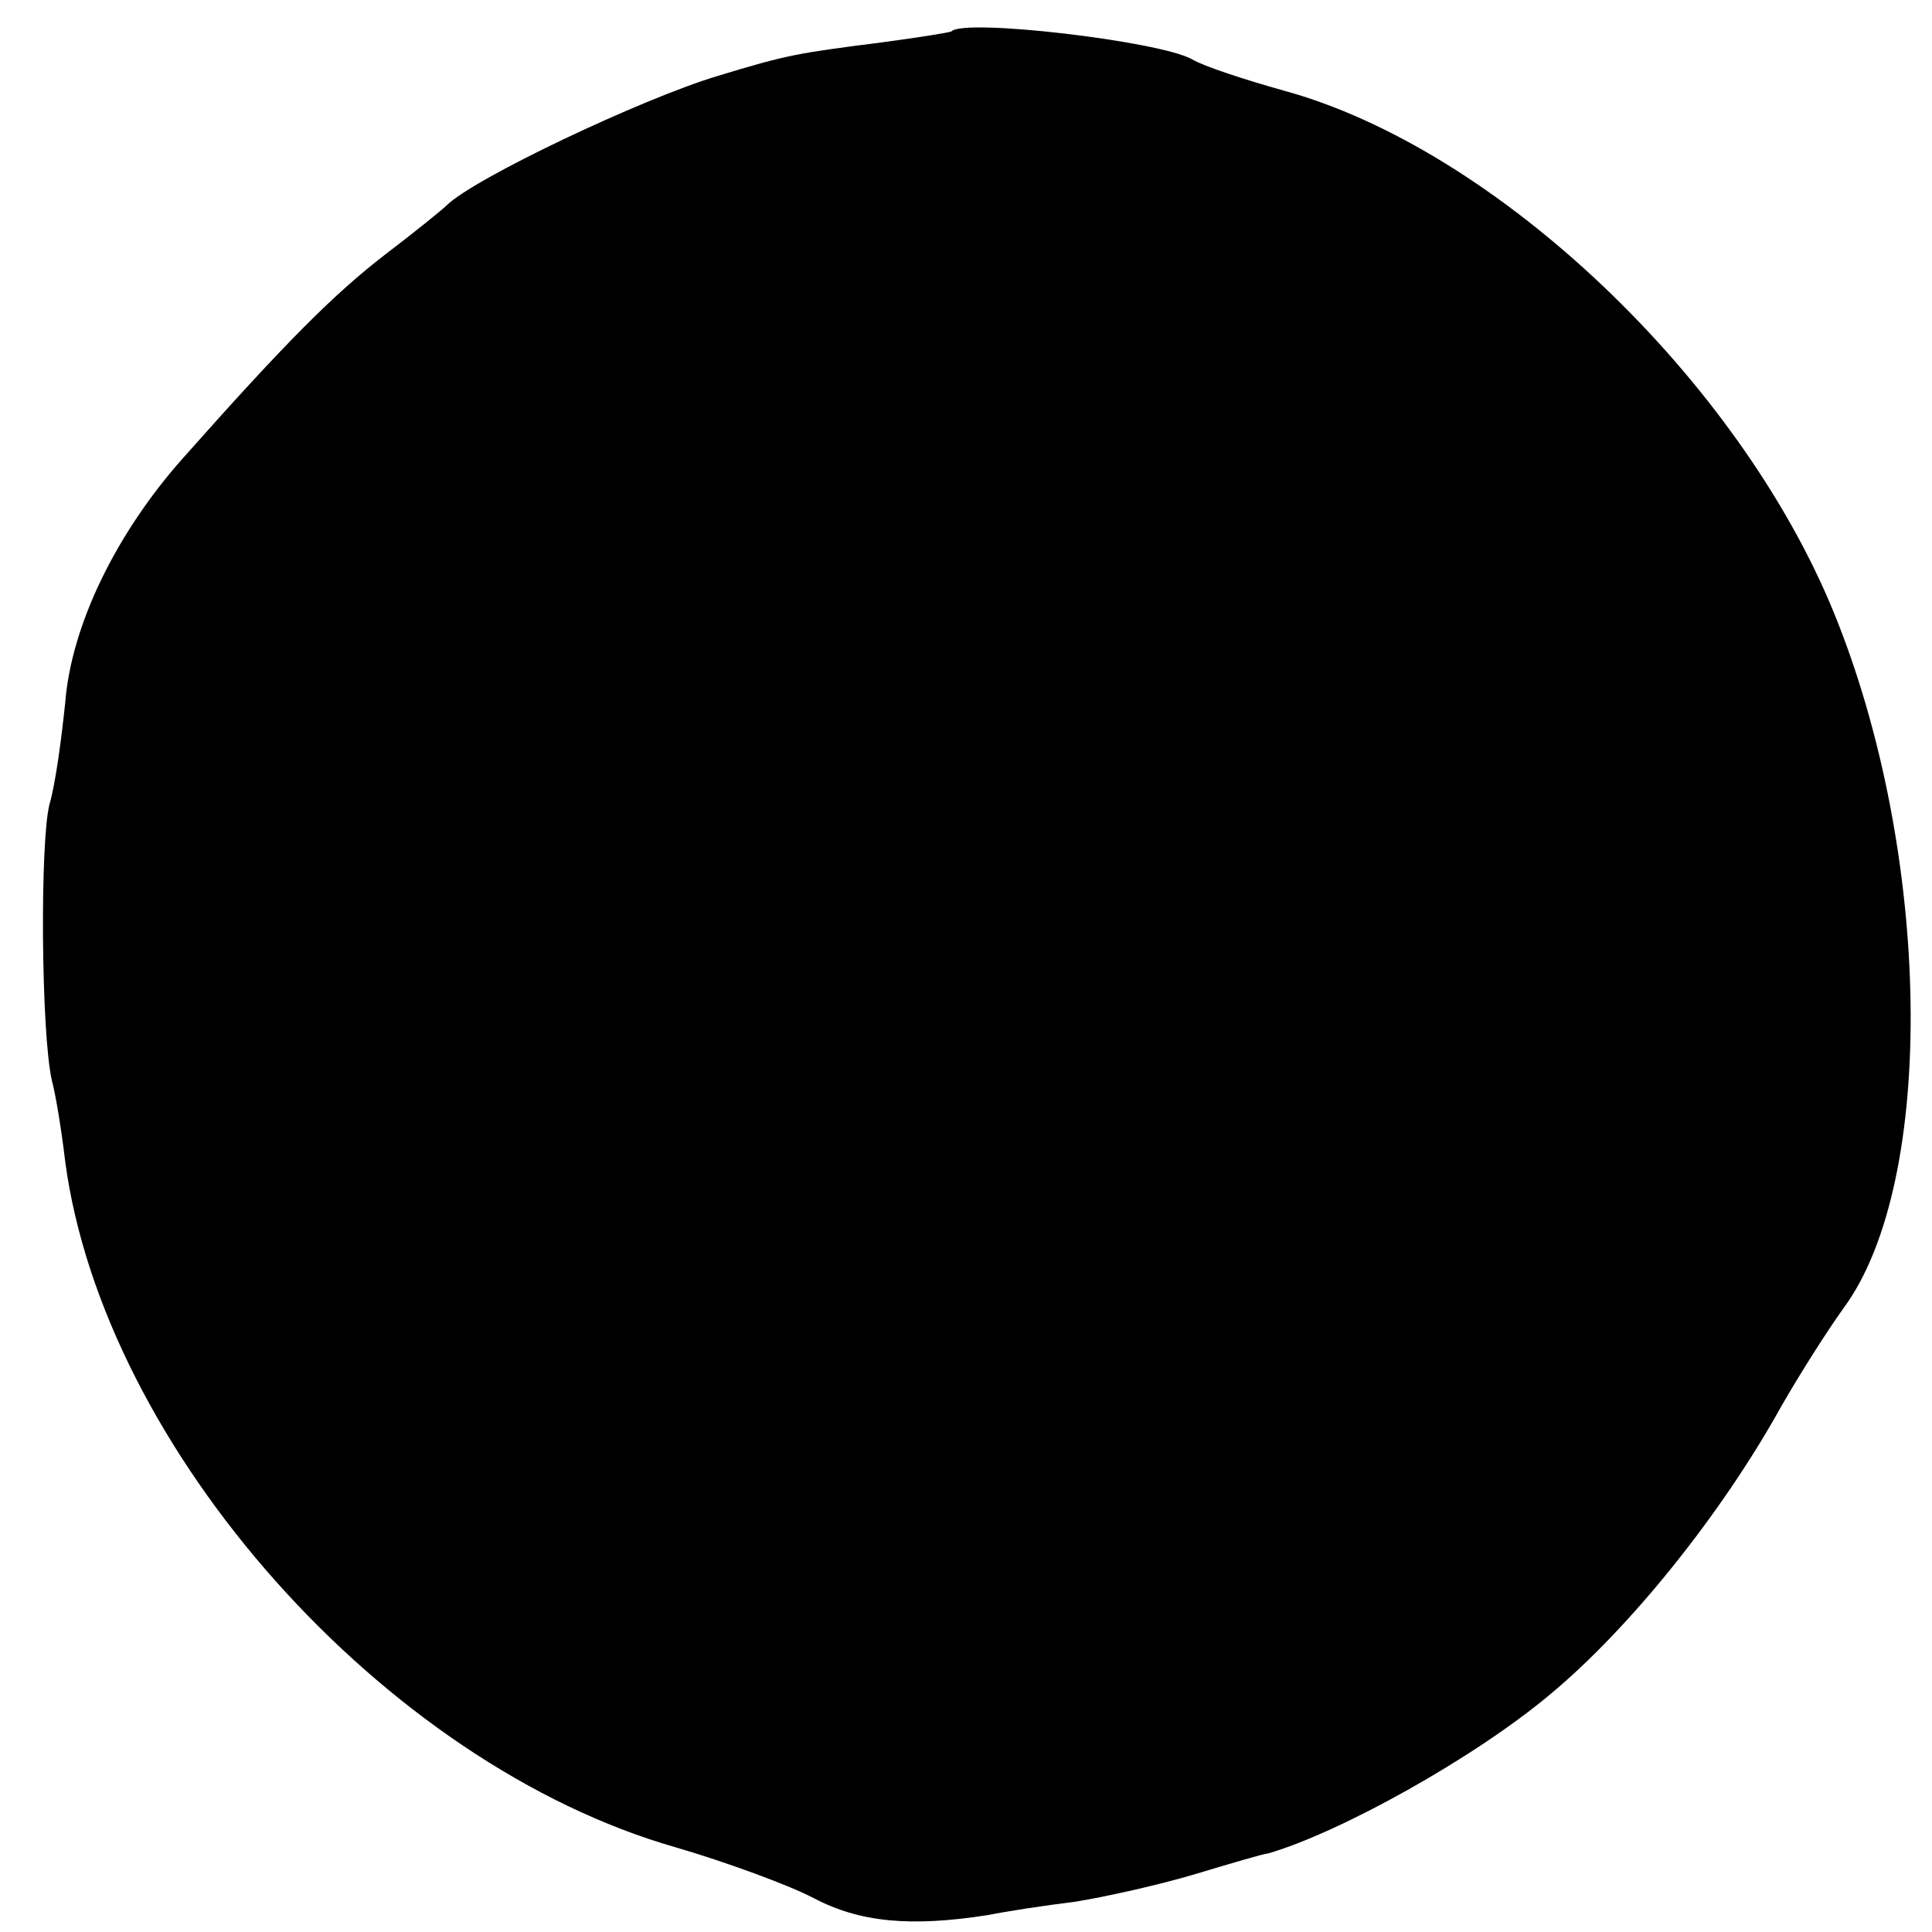
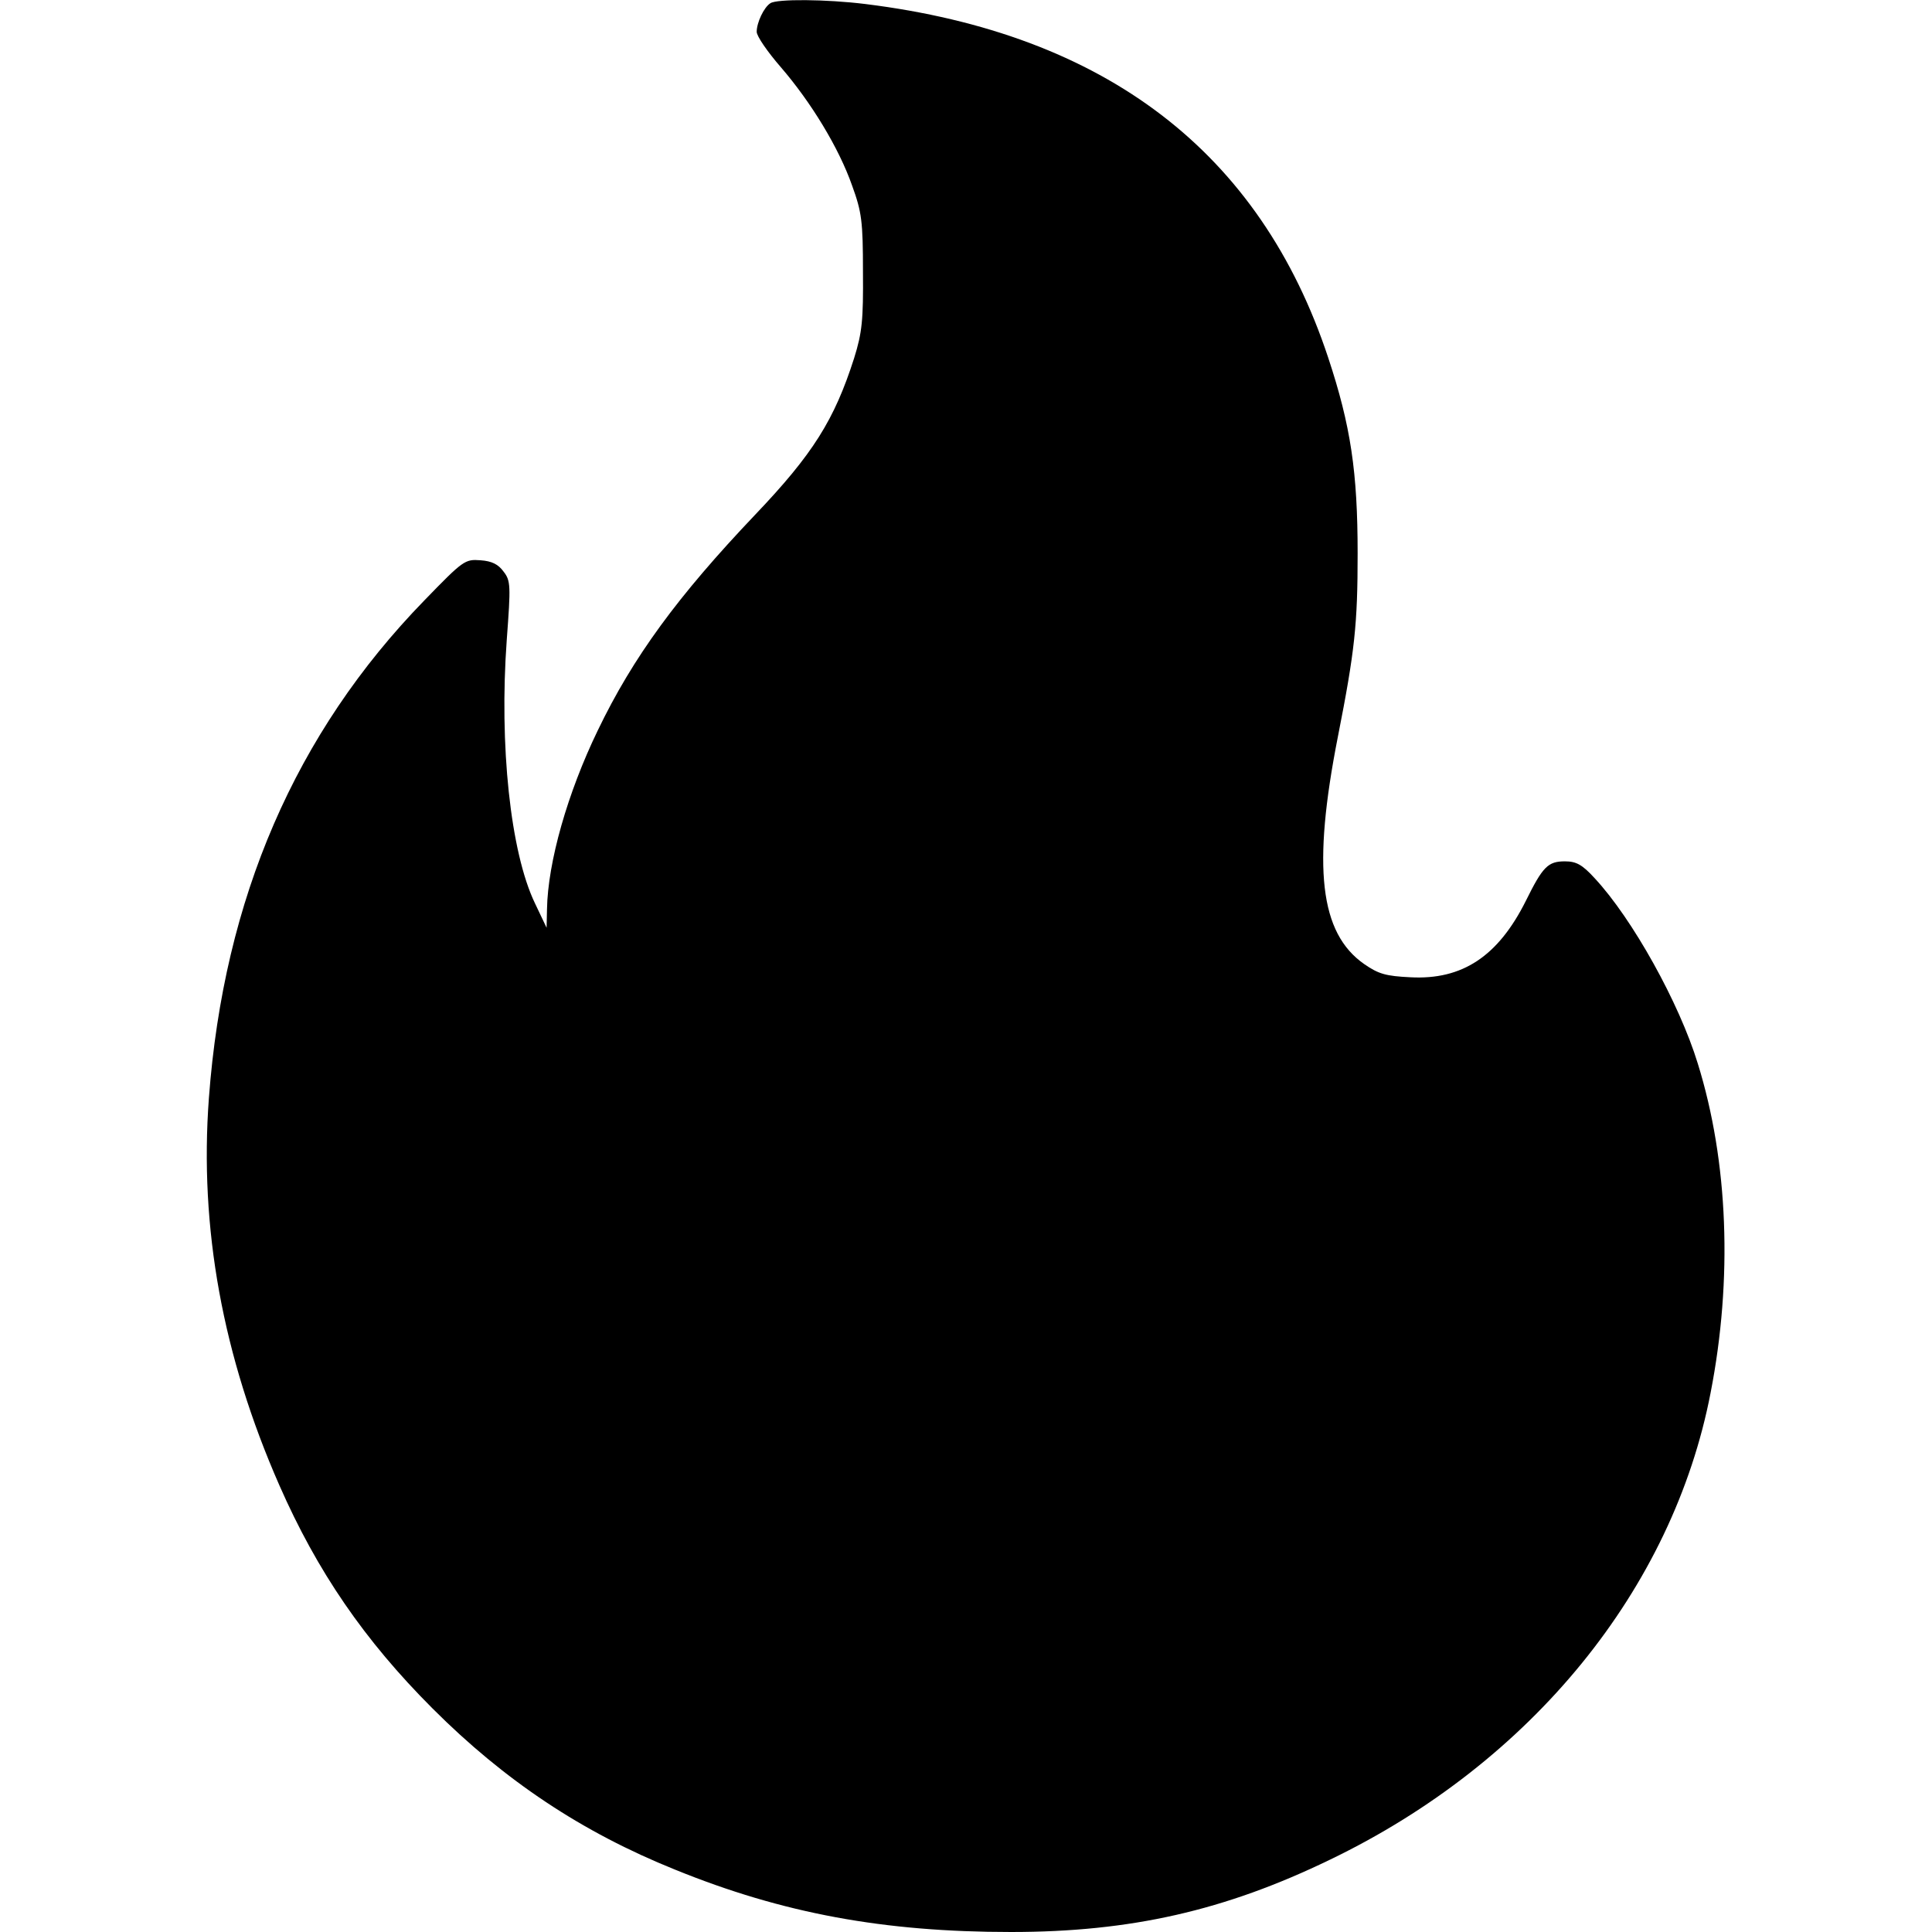
- <svg xmlns="http://www.w3.org/2000/svg" version="1.0" width="160pt" height="160pt" viewBox="0 0 160 160" preserveAspectRatio="xMidYMid meet">
-   <g transform="translate(0,160) scale(0.1,-0.1)" fill="#000000" stroke="none">
-     <path d="M788 1574 c-2 -1 -27 -5 -57 -9 -70 -9 -78 -10 -137 -28 -63 -19 -202 -85 -224 -107 -3 -3 -25 -21 -50 -40 -43 -33 -83 -73 -169 -170 -55 -62 -92 -138 -97 -202 -3 -29 -8 -67 -13 -84 -8 -31 -7 -190 2 -229 3 -11 8 -41 11 -67 32 -238 264 -499 506 -568 41 -12 93 -31 114 -42 38 -20 80 -24 144 -14 15 3 47 8 72 11 25 4 70 14 100 23 30 9 57 17 60 17 59 17 171 79 234 132 65 54 141 148 191 238 16 28 39 64 52 82 77 105 73 376 -8 575 -79 194 -280 385 -456 433 -32 9 -66 20 -76 26 -27 15 -189 34 -199 23z" />
+ <svg xmlns="http://www.w3.org/2000/svg" version="1.0" width="480pt" height="480pt" viewBox="0 0 480 480" preserveAspectRatio="xMidYMid meet">
+   <g transform="translate(0,480) scale(0.1,-0.1)" fill="#000000" stroke="none">
+     <path d="M1914 4792 c-16 -10 -34 -48 -34 -71 0 -11 27 -50 60 -88 75 -87 144 -200 177 -294 24 -66 27 -89 27 -214 1 -120 -2 -151 -22 -215 -49 -153 -102 -238 -246 -389 -192 -202 -303 -353 -391 -536 -75 -155 -124 -327 -126 -444 l-1 -46 -29 61 c-61 127 -89 393 -70 654 10 135 10 147 -8 170 -13 18 -29 26 -57 28 -39 3 -43 0 -140 -100 -320 -329 -498 -740 -535 -1236 -24 -322 34 -641 175 -962 94 -214 211 -385 381 -555 179 -179 371 -307 602 -400 268 -109 519 -155 835 -155 297 0 531 53 793 180 500 241 851 672 945 1160 55 282 44 574 -32 818 -46 150 -162 359 -256 460 -31 34 -46 42 -74 42 -42 0 -55 -13 -97 -98 -69 -138 -158 -197 -287 -190 -61 3 -79 8 -115 33 -110 77 -129 240 -65 565 42 213 49 279 49 455 0 202 -17 317 -73 486 -169 511 -553 805 -1150 879 -97 12 -220 13 -236 2z" />
  </g>
</svg>
